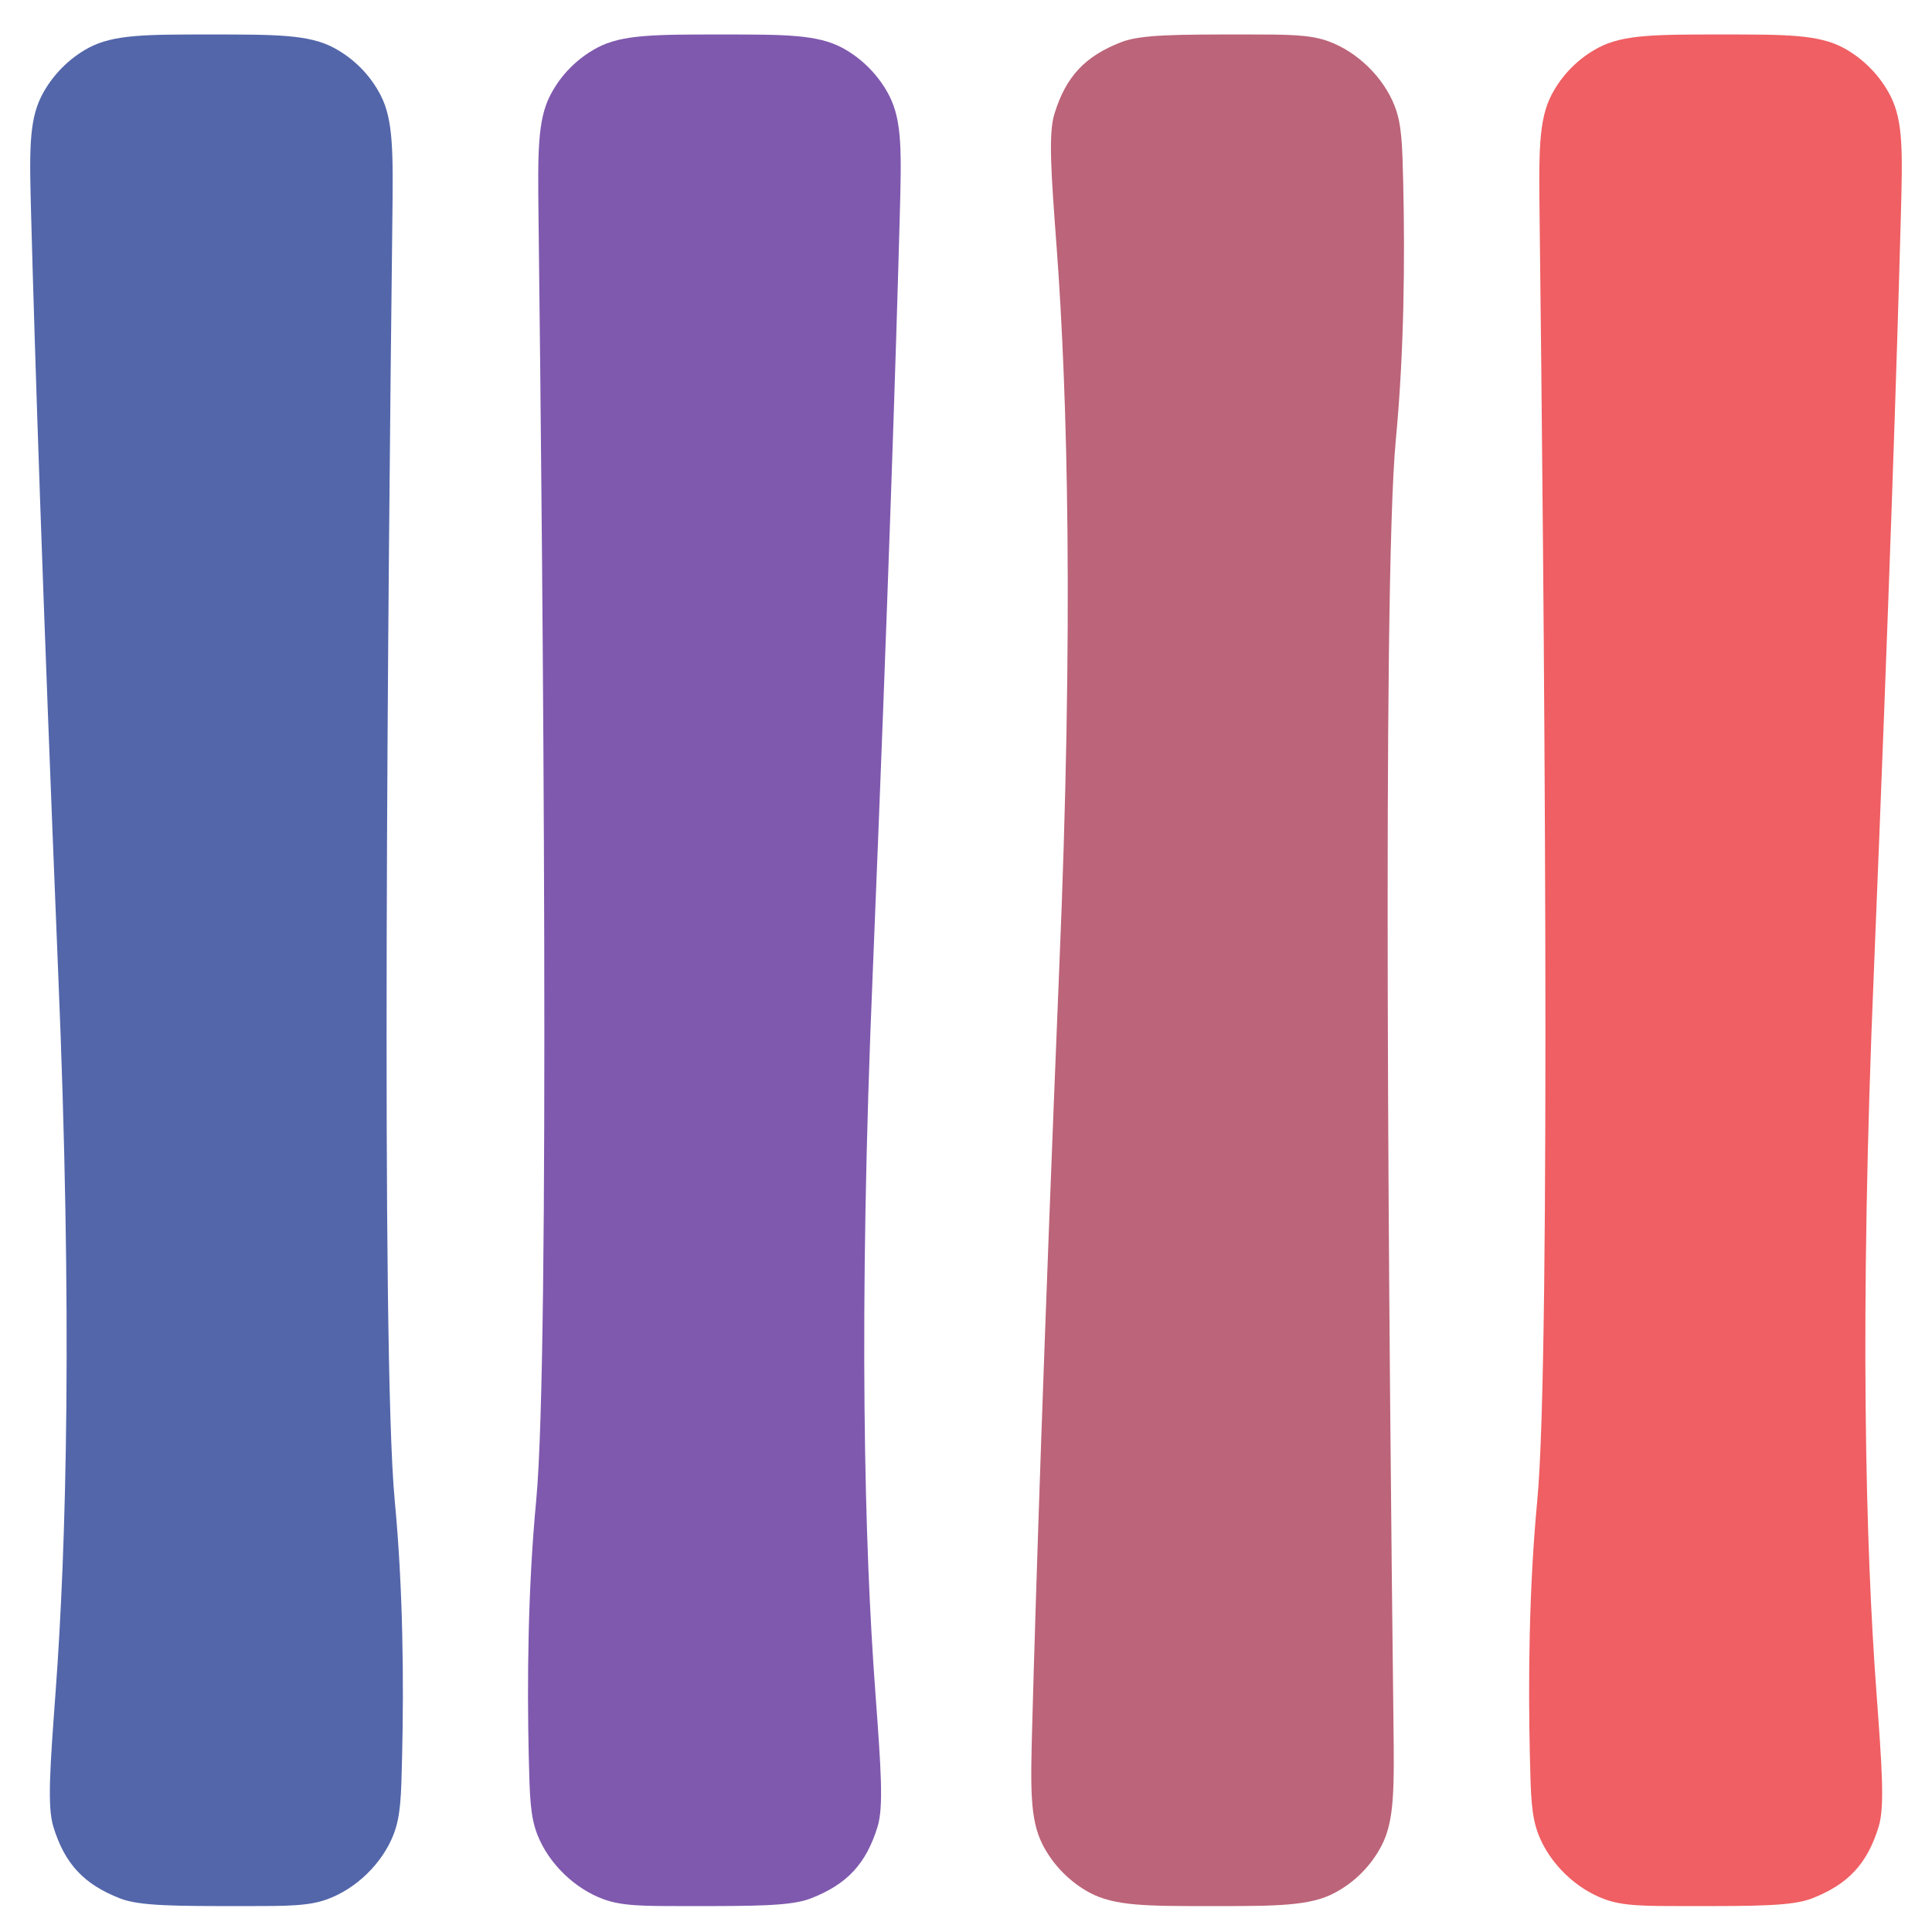
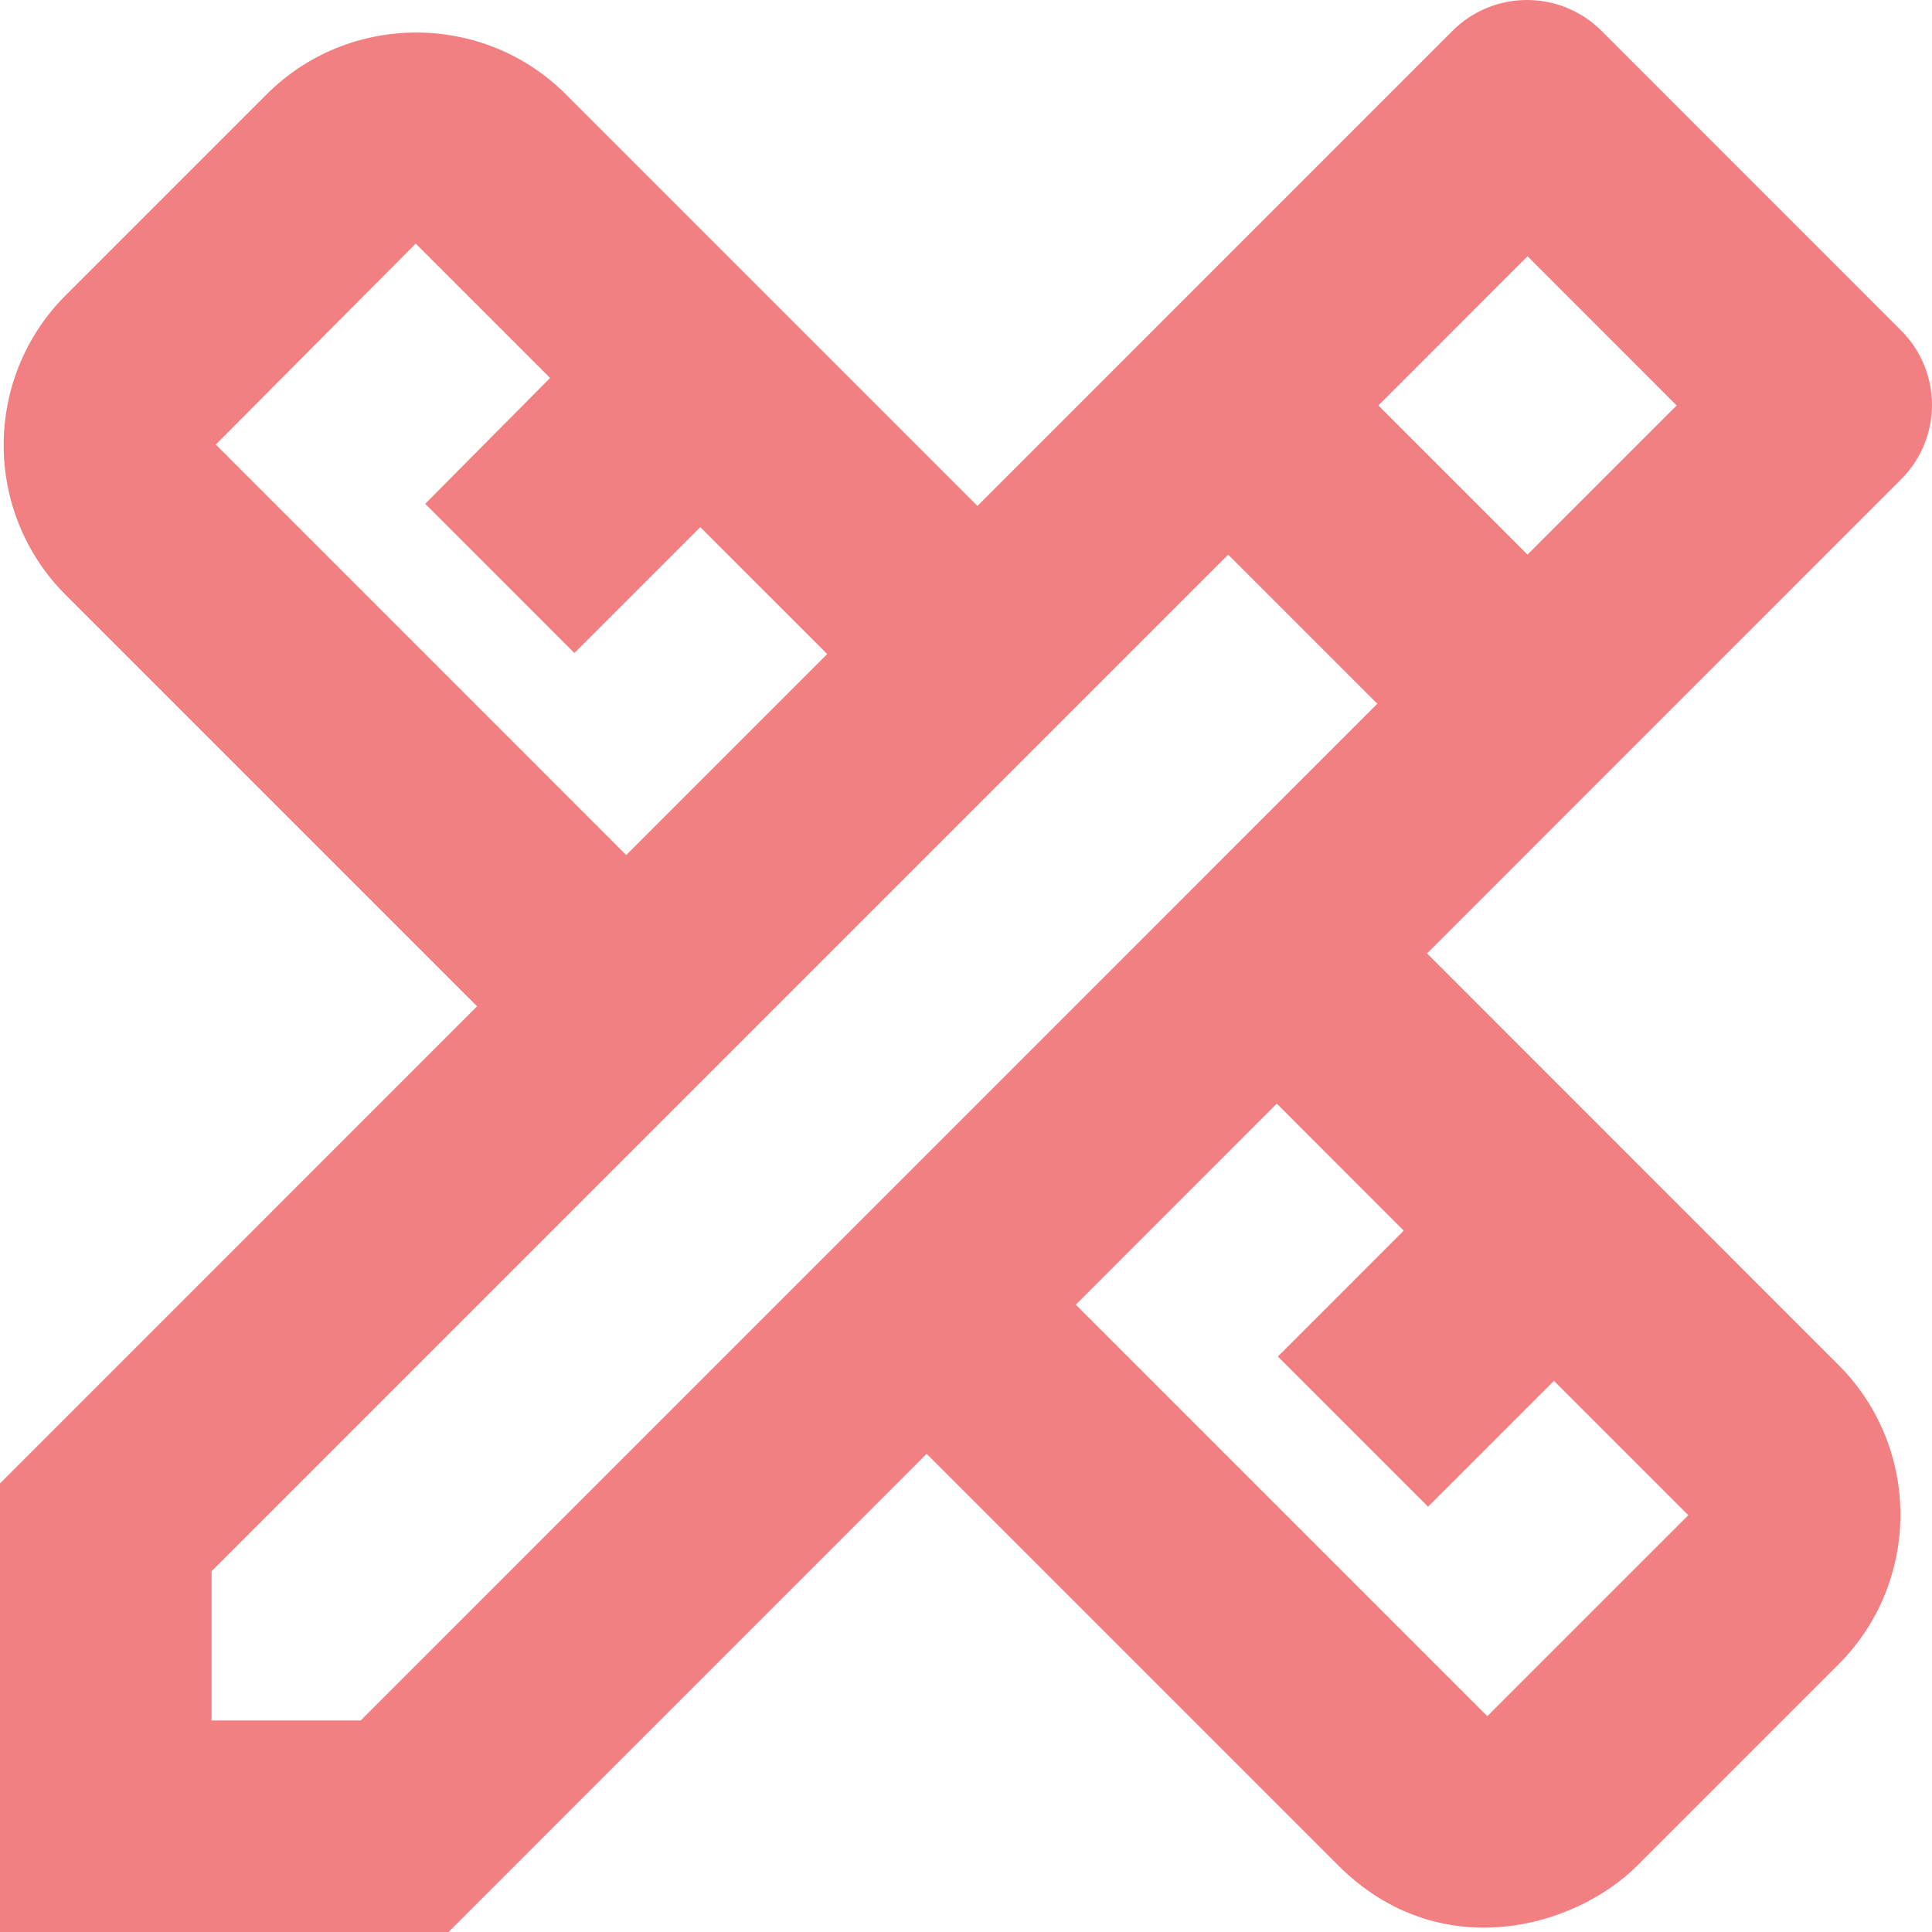
- <svg xmlns="http://www.w3.org/2000/svg" width="32" height="32" viewBox="0 0 32 32" fill="none">
-   <path d="M0.516 3.578C0.488 2.534 0.474 2.012 0.686 1.593C0.855 1.259 1.136 0.971 1.466 0.793C1.88 0.571 2.412 0.571 3.475 0.571C4.567 0.571 5.113 0.571 5.524 0.789C5.859 0.967 6.13 1.24 6.304 1.576C6.518 1.988 6.511 2.531 6.499 3.617C6.428 9.576 6.306 22.412 6.538 24.854C6.678 26.327 6.689 27.865 6.66 29.097C6.645 29.754 6.637 30.082 6.517 30.389C6.33 30.865 5.901 31.283 5.419 31.458C5.11 31.571 4.757 31.571 4.053 31.571C2.895 31.571 2.316 31.571 1.989 31.444C1.389 31.21 1.073 30.872 0.884 30.257C0.781 29.923 0.828 29.289 0.921 28.021C1.098 25.623 1.205 21.823 0.962 16.071C0.705 9.787 0.578 5.892 0.516 3.578Z" fill="#5366AA" />
-   <path d="M14.903 3.578C14.931 2.534 14.945 2.012 14.733 1.593C14.564 1.259 14.283 0.971 13.953 0.793C13.538 0.571 13.007 0.571 11.944 0.571C10.852 0.571 10.306 0.571 9.894 0.789C9.56 0.967 9.289 1.24 9.115 1.576C8.901 1.988 8.907 2.531 8.92 3.617C8.991 9.576 9.113 22.412 8.881 24.854C8.741 26.327 8.73 27.865 8.758 29.097C8.774 29.754 8.781 30.082 8.901 30.389C9.088 30.865 9.517 31.283 9.999 31.458C10.309 31.571 10.661 31.571 11.366 31.571C12.524 31.571 13.102 31.571 13.429 31.444C14.03 31.21 14.345 30.872 14.535 30.257C14.638 29.923 14.591 29.289 14.498 28.021C14.32 25.623 14.213 21.823 14.457 16.071C14.714 9.787 14.84 5.892 14.903 3.578Z" fill="#7F59AE" />
-   <path d="M31.484 3.578C31.512 2.534 31.526 2.012 31.314 1.593C31.145 1.259 30.864 0.971 30.534 0.793C30.12 0.571 29.588 0.571 28.526 0.571C27.433 0.571 26.887 0.571 26.476 0.789C26.141 0.967 25.87 1.24 25.696 1.576C25.482 1.988 25.488 2.531 25.501 3.617C25.572 9.576 25.694 22.412 25.462 24.854C25.322 26.327 25.311 27.865 25.34 29.097C25.355 29.754 25.363 30.082 25.483 30.389C25.67 30.865 26.099 31.283 26.581 31.458C26.89 31.571 27.242 31.571 27.947 31.571C29.105 31.571 29.684 31.571 30.011 31.444C30.611 31.21 30.927 30.872 31.116 30.257C31.219 29.923 31.172 29.289 31.079 28.021C30.902 25.623 30.795 21.823 31.038 16.071C31.295 9.787 31.422 5.892 31.484 3.578Z" fill="#EF5F63" />
-   <path d="M17.097 28.564C17.069 29.608 17.055 30.13 17.267 30.549C17.436 30.883 17.717 31.171 18.047 31.348C18.462 31.571 18.993 31.571 20.056 31.571C21.148 31.571 21.695 31.571 22.106 31.352C22.44 31.175 22.711 30.901 22.885 30.566C23.099 30.153 23.093 29.611 23.08 28.525C23.009 22.565 22.887 9.73 23.119 7.287C23.259 5.815 23.27 4.277 23.242 3.044C23.226 2.388 23.219 2.059 23.099 1.753C22.912 1.277 22.483 0.859 22.001 0.683C21.691 0.571 21.339 0.571 20.634 0.571C19.476 0.571 18.898 0.571 18.571 0.698C17.97 0.931 17.654 1.27 17.465 1.884C17.362 2.219 17.409 2.853 17.503 4.12C17.68 6.518 17.787 10.319 17.543 16.071C17.286 22.354 17.16 26.25 17.097 28.564Z" fill="#BC6479" />
+ <svg xmlns="http://www.w3.org/2000/svg" width="30" height="30" viewBox="0 0 30 30" fill="none">
+   <path d="M29.517 5.129L24.869 0.48C24.717 0.328 24.537 0.207 24.338 0.125C24.139 0.042 23.926 0 23.711 0C23.496 0 23.283 0.042 23.084 0.125C22.885 0.207 22.705 0.328 22.553 0.48L15.178 7.856L8.788 1.466C7.507 0.185 5.421 0.185 4.139 1.466L1.018 4.587C-0.263 5.869 -0.263 7.955 1.018 9.236L7.408 15.626L0 23.035V30H6.965L14.389 22.575L20.779 28.965C22.339 30.526 24.442 29.951 25.427 28.965L28.548 25.844C29.83 24.563 29.83 22.476 28.548 21.195L22.159 14.805L29.534 7.429C29.835 7.121 30.003 6.707 30 6.276C29.997 5.845 29.823 5.433 29.517 5.129ZM3.351 6.903L6.455 3.782L8.542 5.869L6.603 7.823L8.919 10.14L10.874 8.185L12.845 10.156L9.724 13.277L3.351 6.903ZM5.601 26.715H3.285V24.398L19.071 8.612L21.206 10.747L21.387 10.928L5.601 26.715ZM22.175 23.396L24.13 21.442L26.216 23.528L23.095 26.649L16.705 20.259L19.826 17.137L21.797 19.109L19.843 21.064L22.175 23.396ZM23.719 8.612L21.403 6.296L23.719 3.979L26.035 6.296L23.719 8.612Z" fill="#F27F82" />
</svg>
